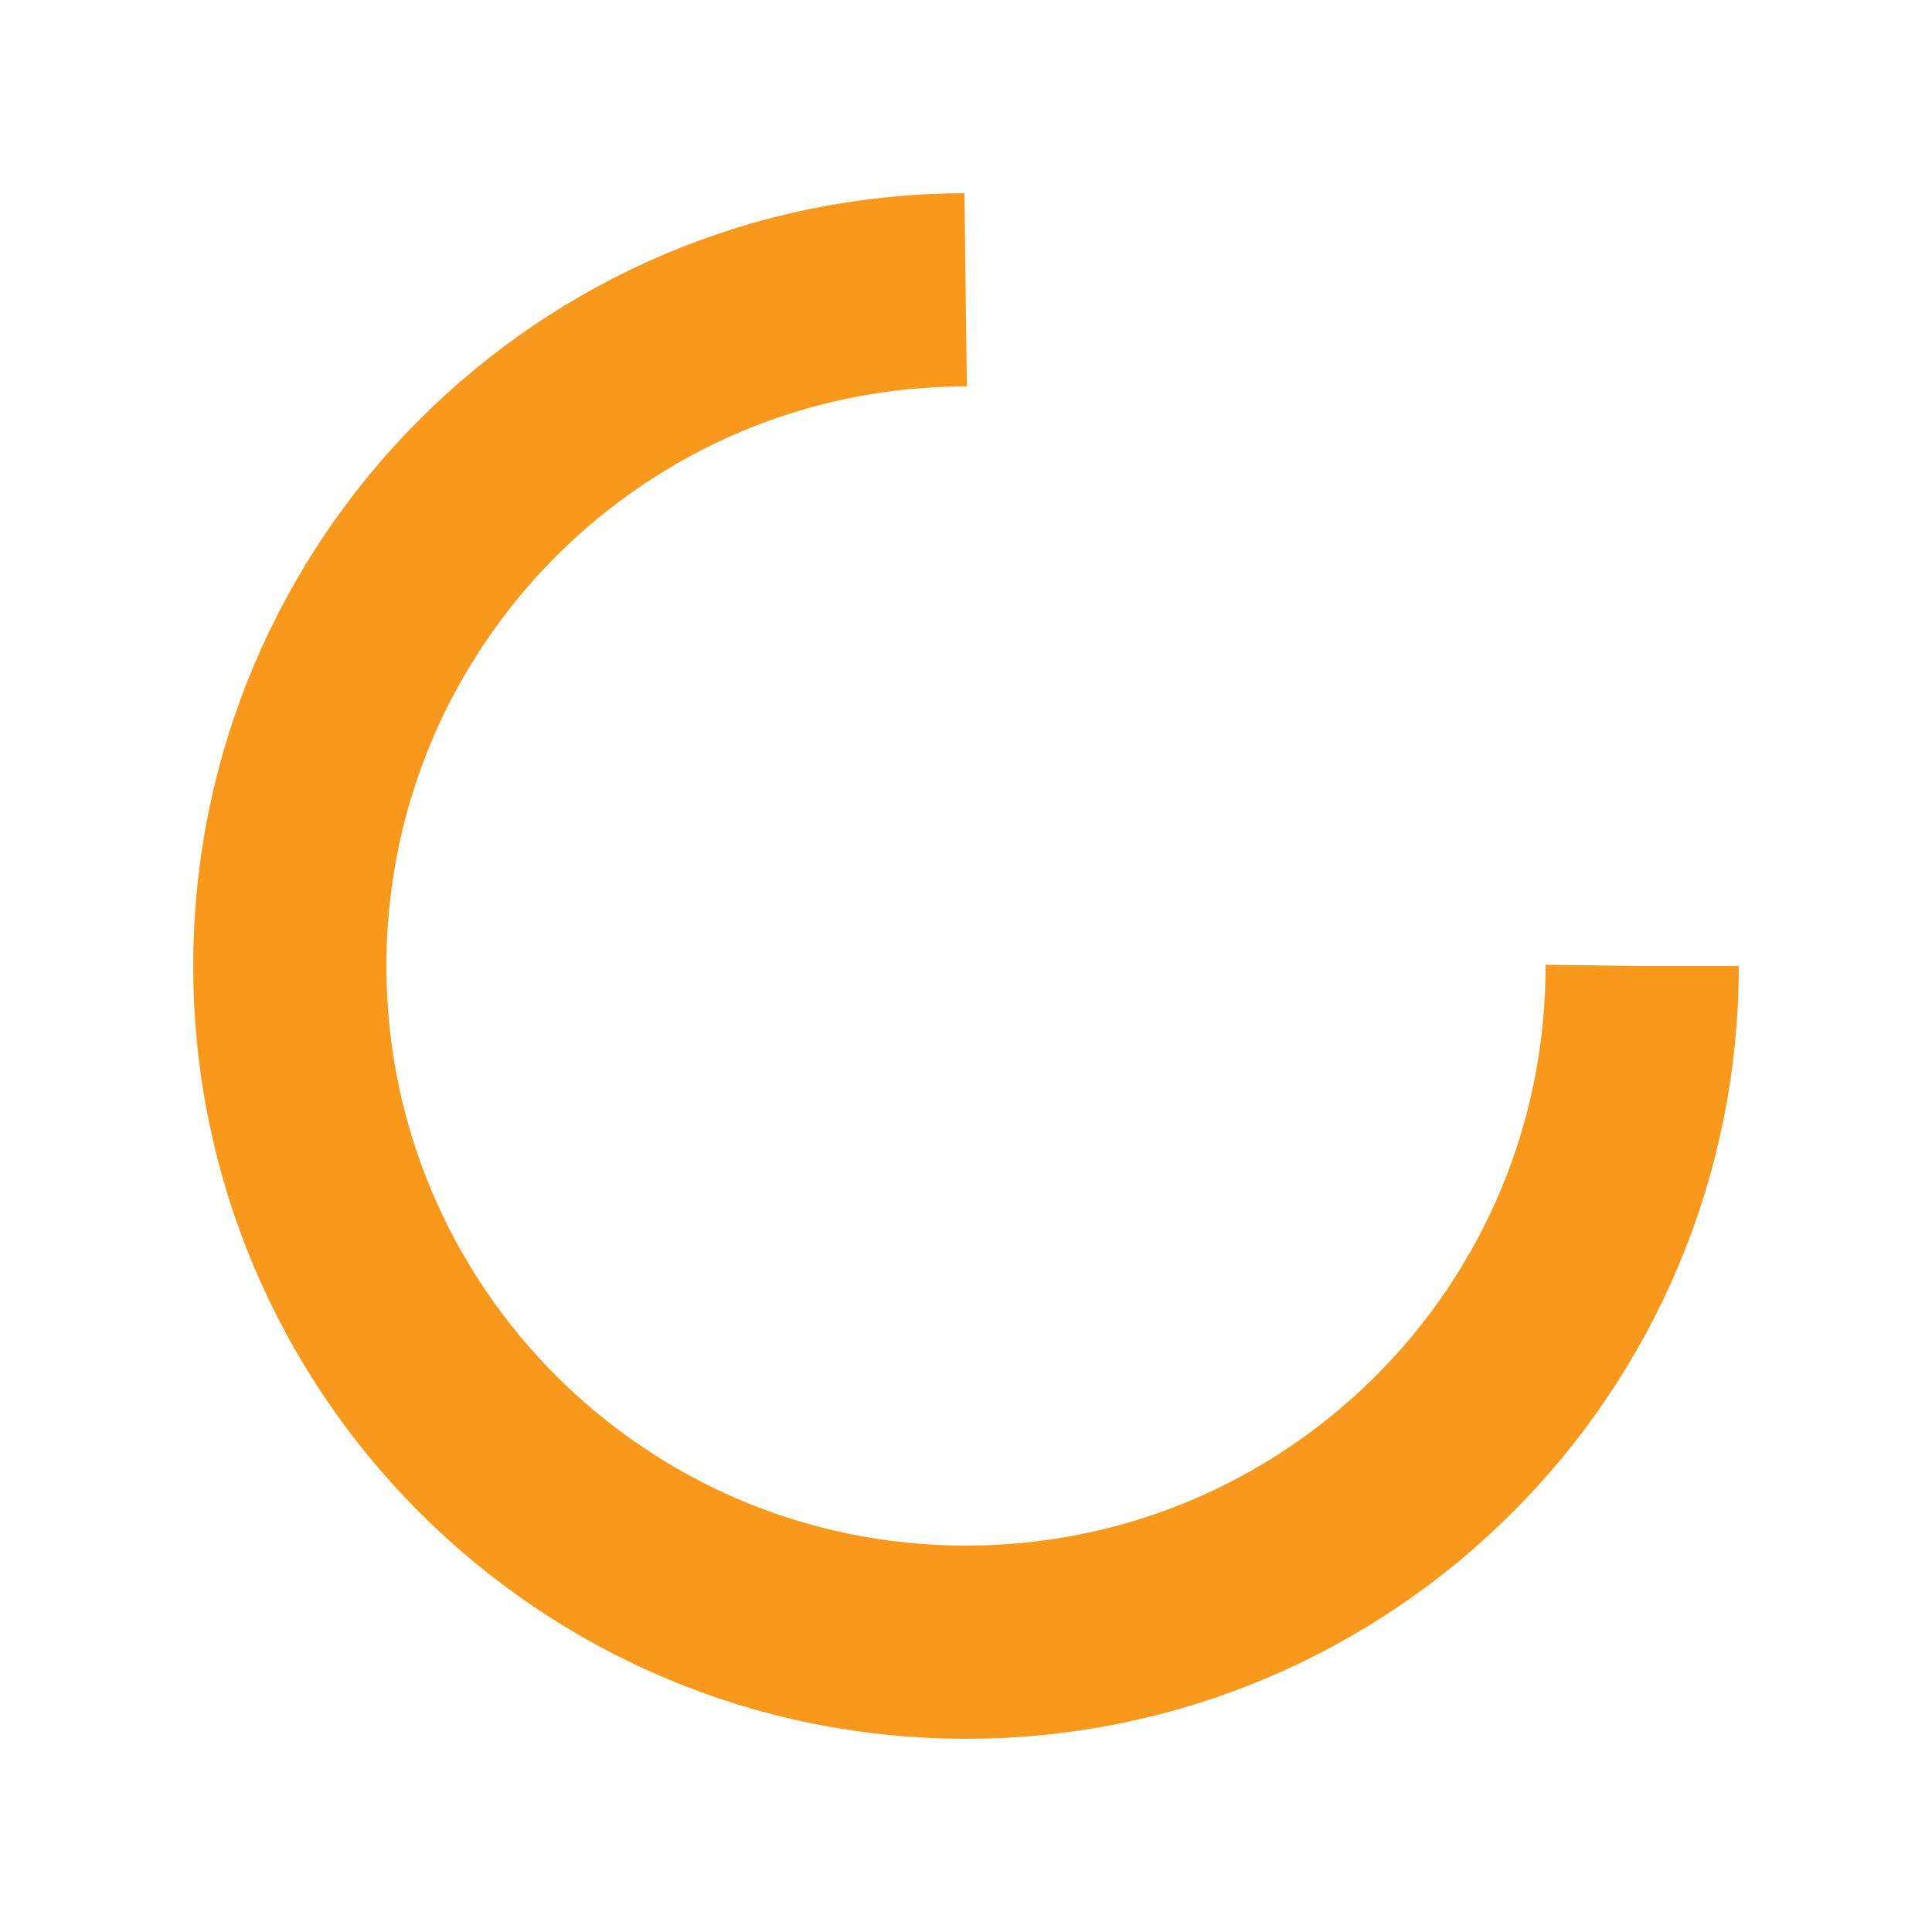
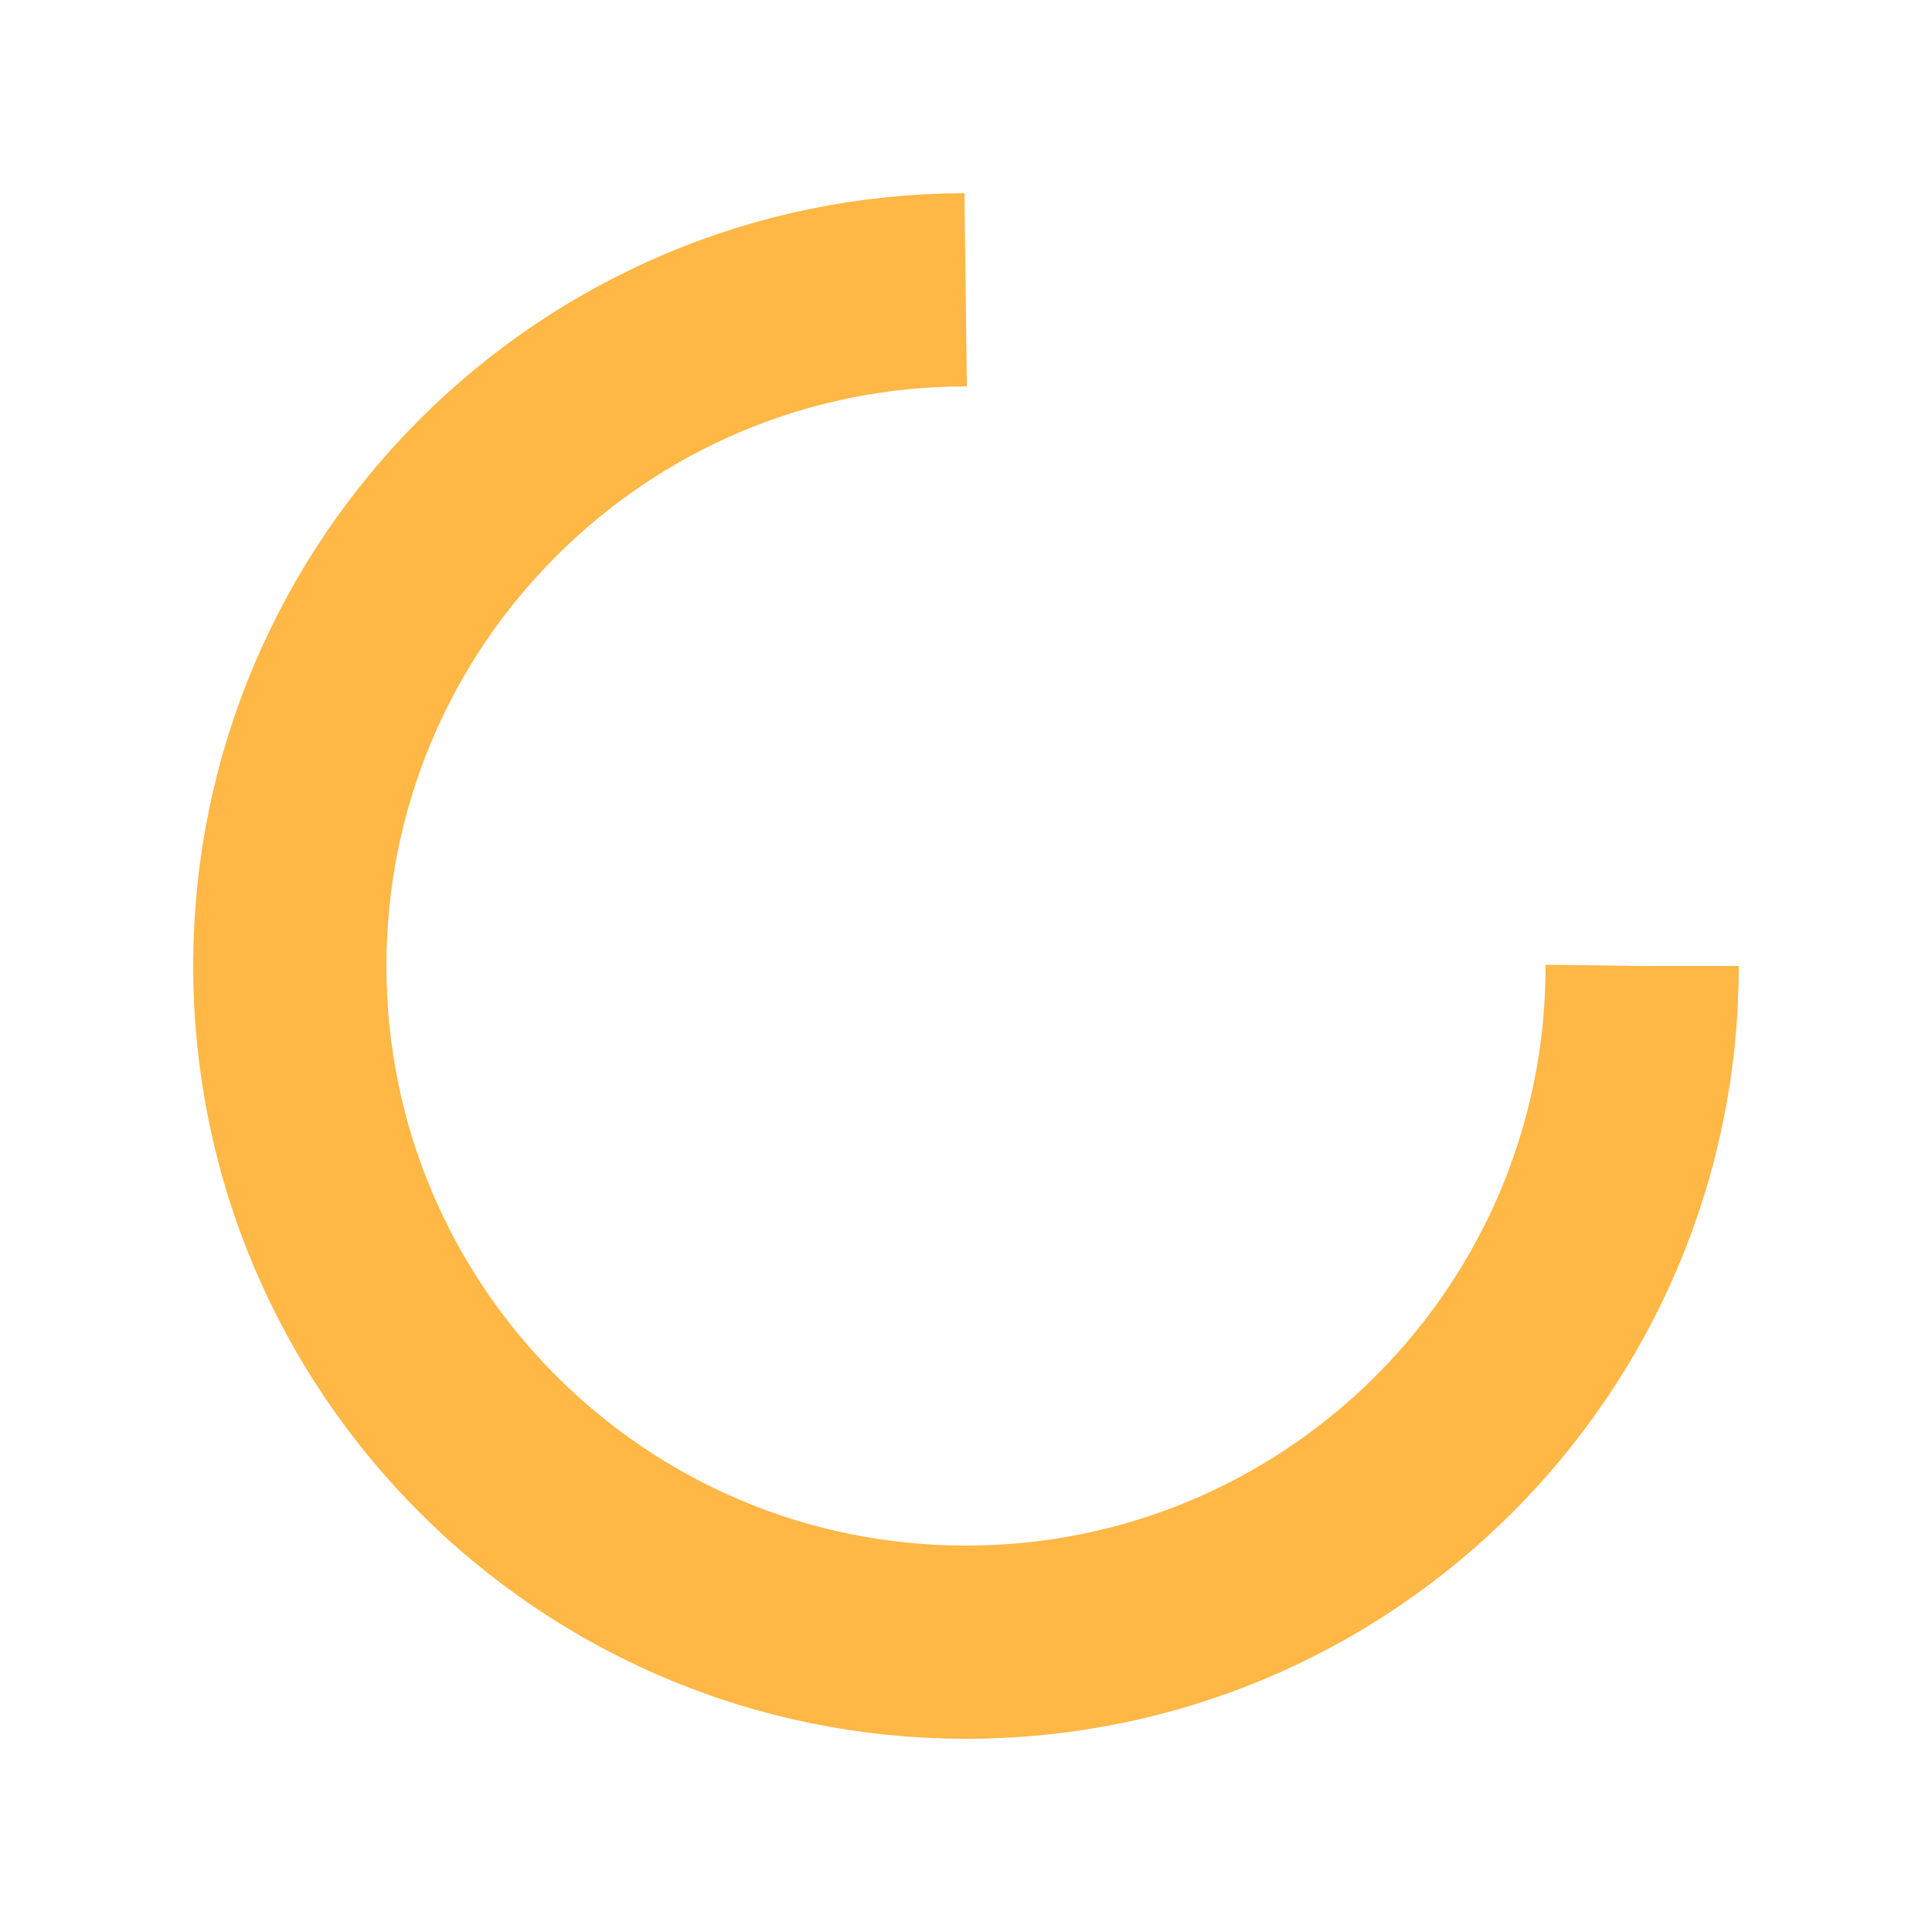
<svg xmlns="http://www.w3.org/2000/svg" width="35px" height="35px" viewBox="0 0 100 100" preserveAspectRatio="xMidYMid" class="lds-rolling">
-   <circle cx="50" cy="50" fill="none" ng-attr-stroke="{{config.color}}" ng-attr-stroke-width="{{config.width}}" ng-attr-r="{{config.radius}}" ng-attr-stroke-dasharray="{{config.dasharray}}" stroke="#f8991d" stroke-width="10" r="35" stroke-dasharray="164.934 56.978">
+   <circle cx="50" cy="50" fill="none" ng-attr-stroke="{{config.color}}" ng-attr-stroke-width="{{config.width}}" ng-attr-r="{{config.radius}}" ng-attr-stroke-dasharray="{{config.dasharray}}" stroke="#FFB745" stroke-width="10" r="35" stroke-dasharray="164.934 56.978">
    <animateTransform attributeName="transform" type="rotate" calcMode="linear" values="0 50 50;360 50 50" keyTimes="0;1" dur="1s" begin="0s" repeatCount="indefinite" />
  </circle>
</svg>
